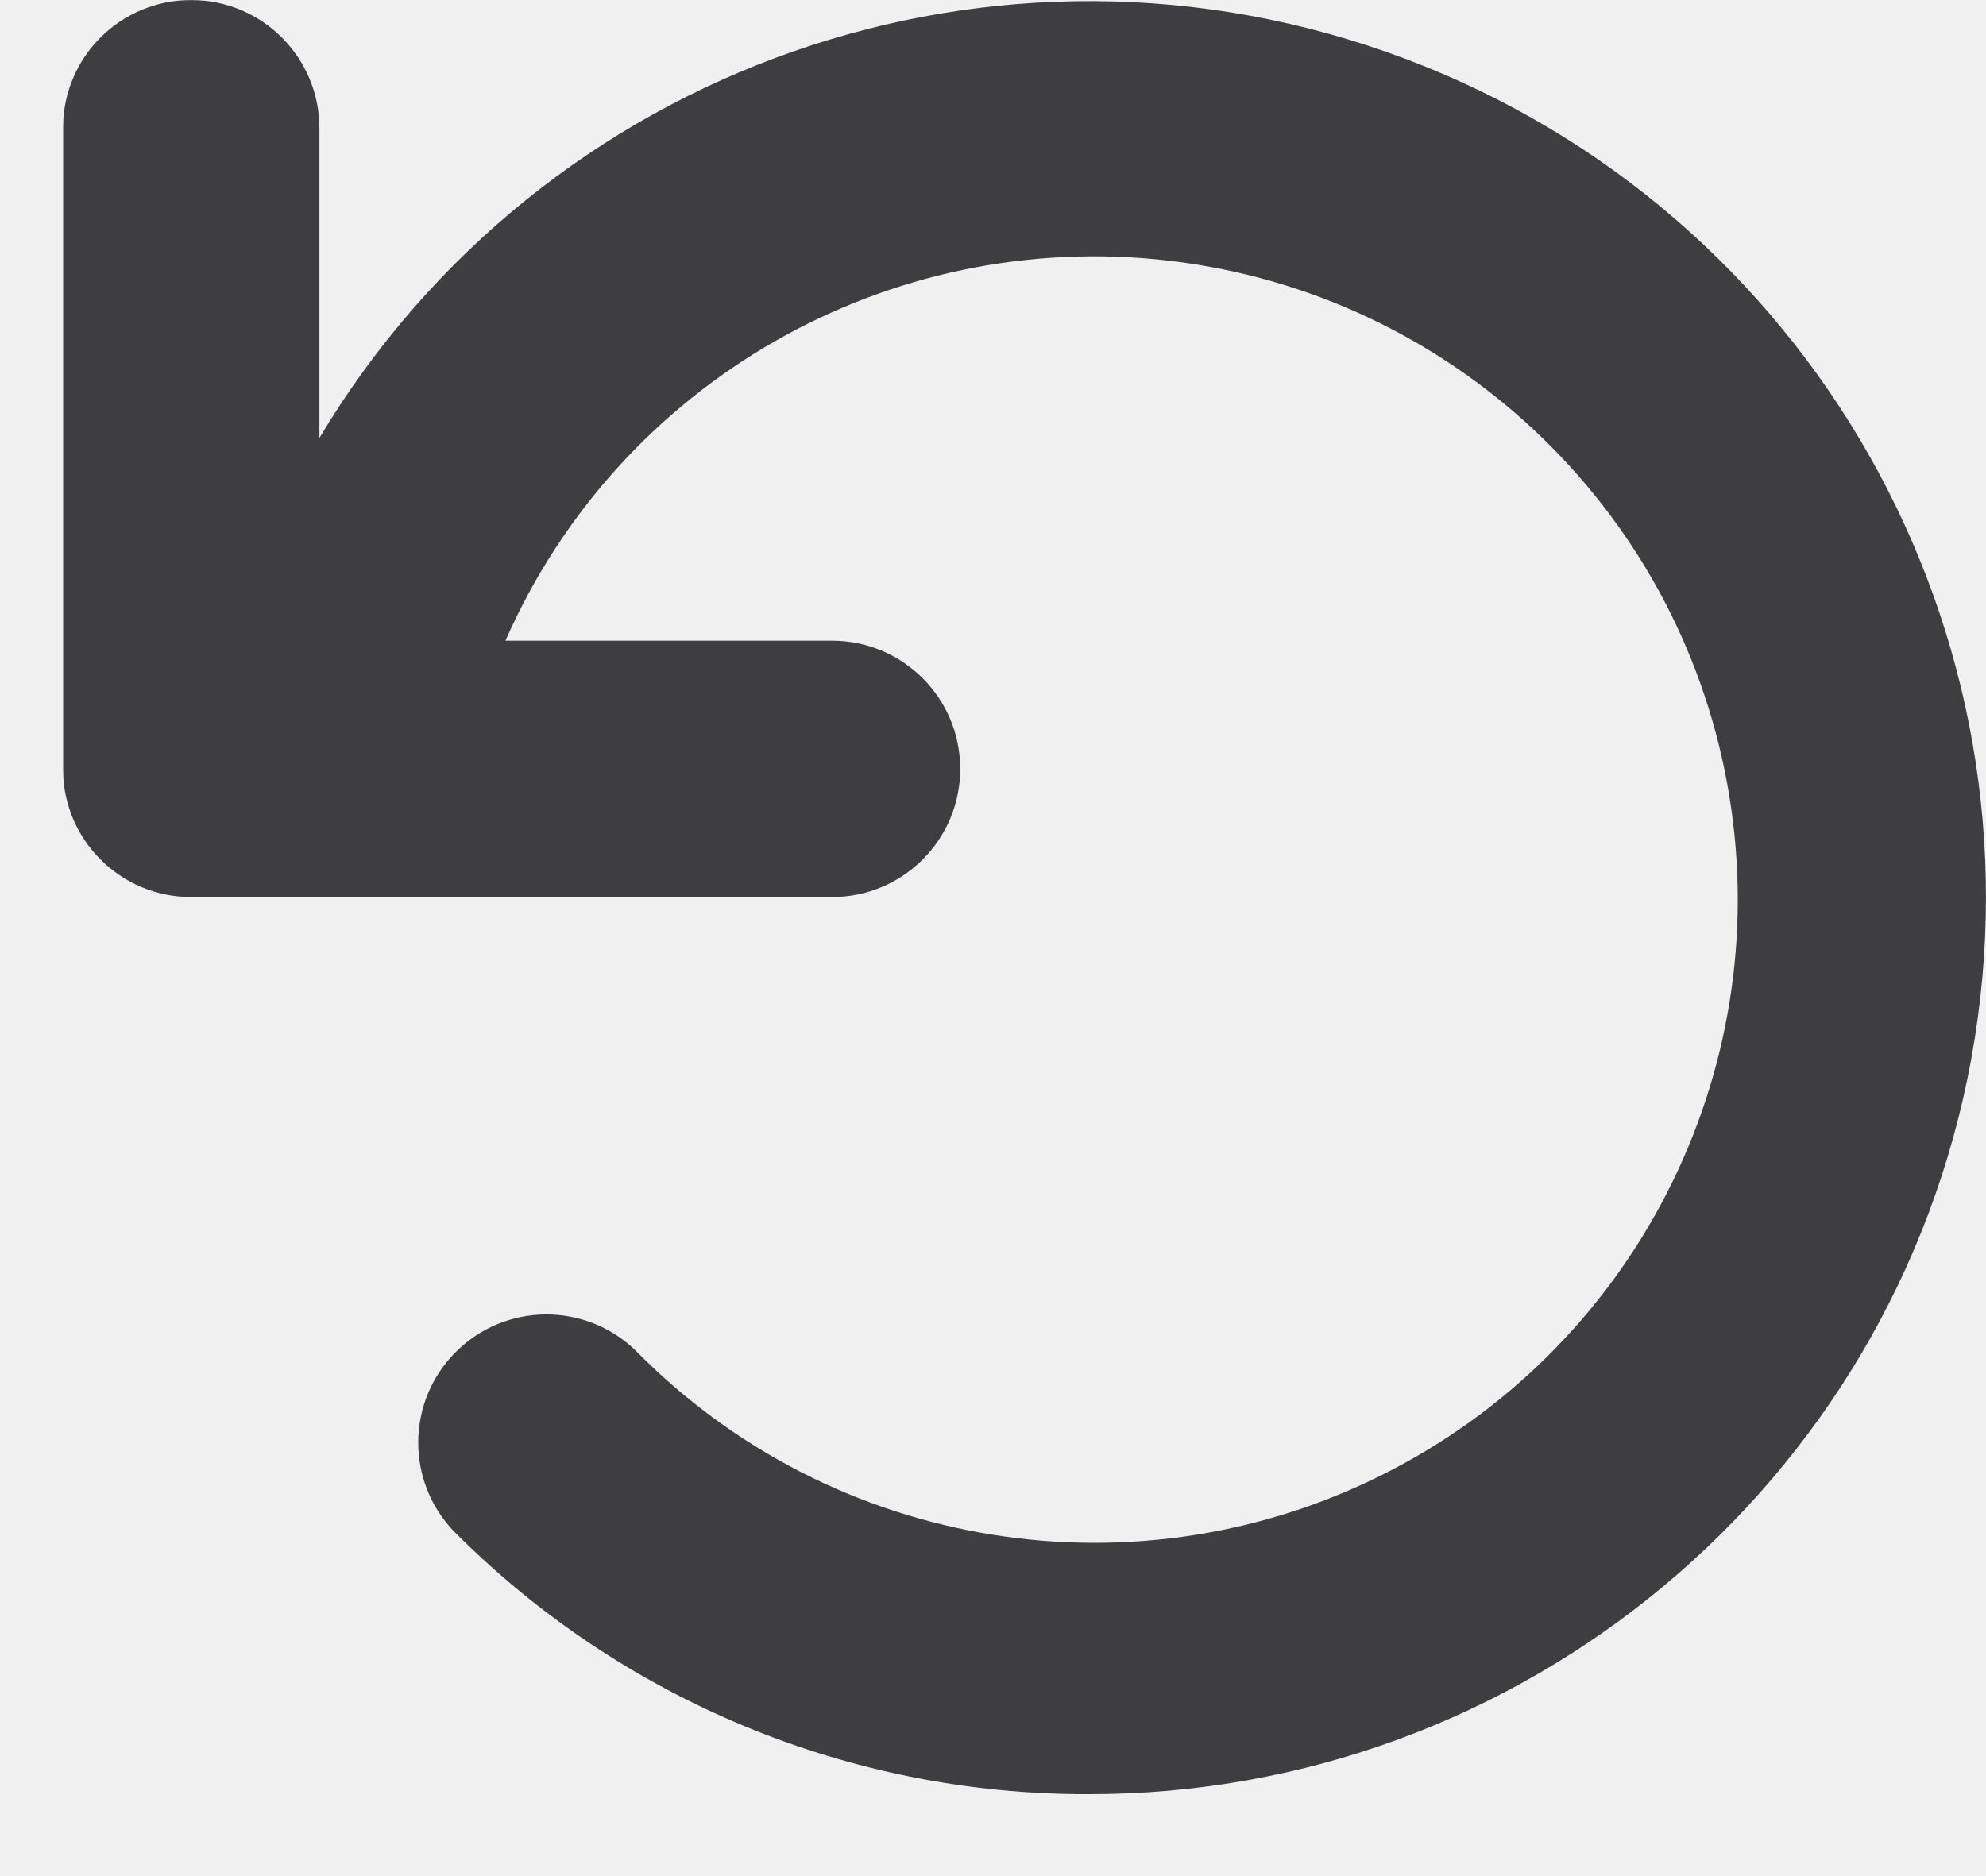
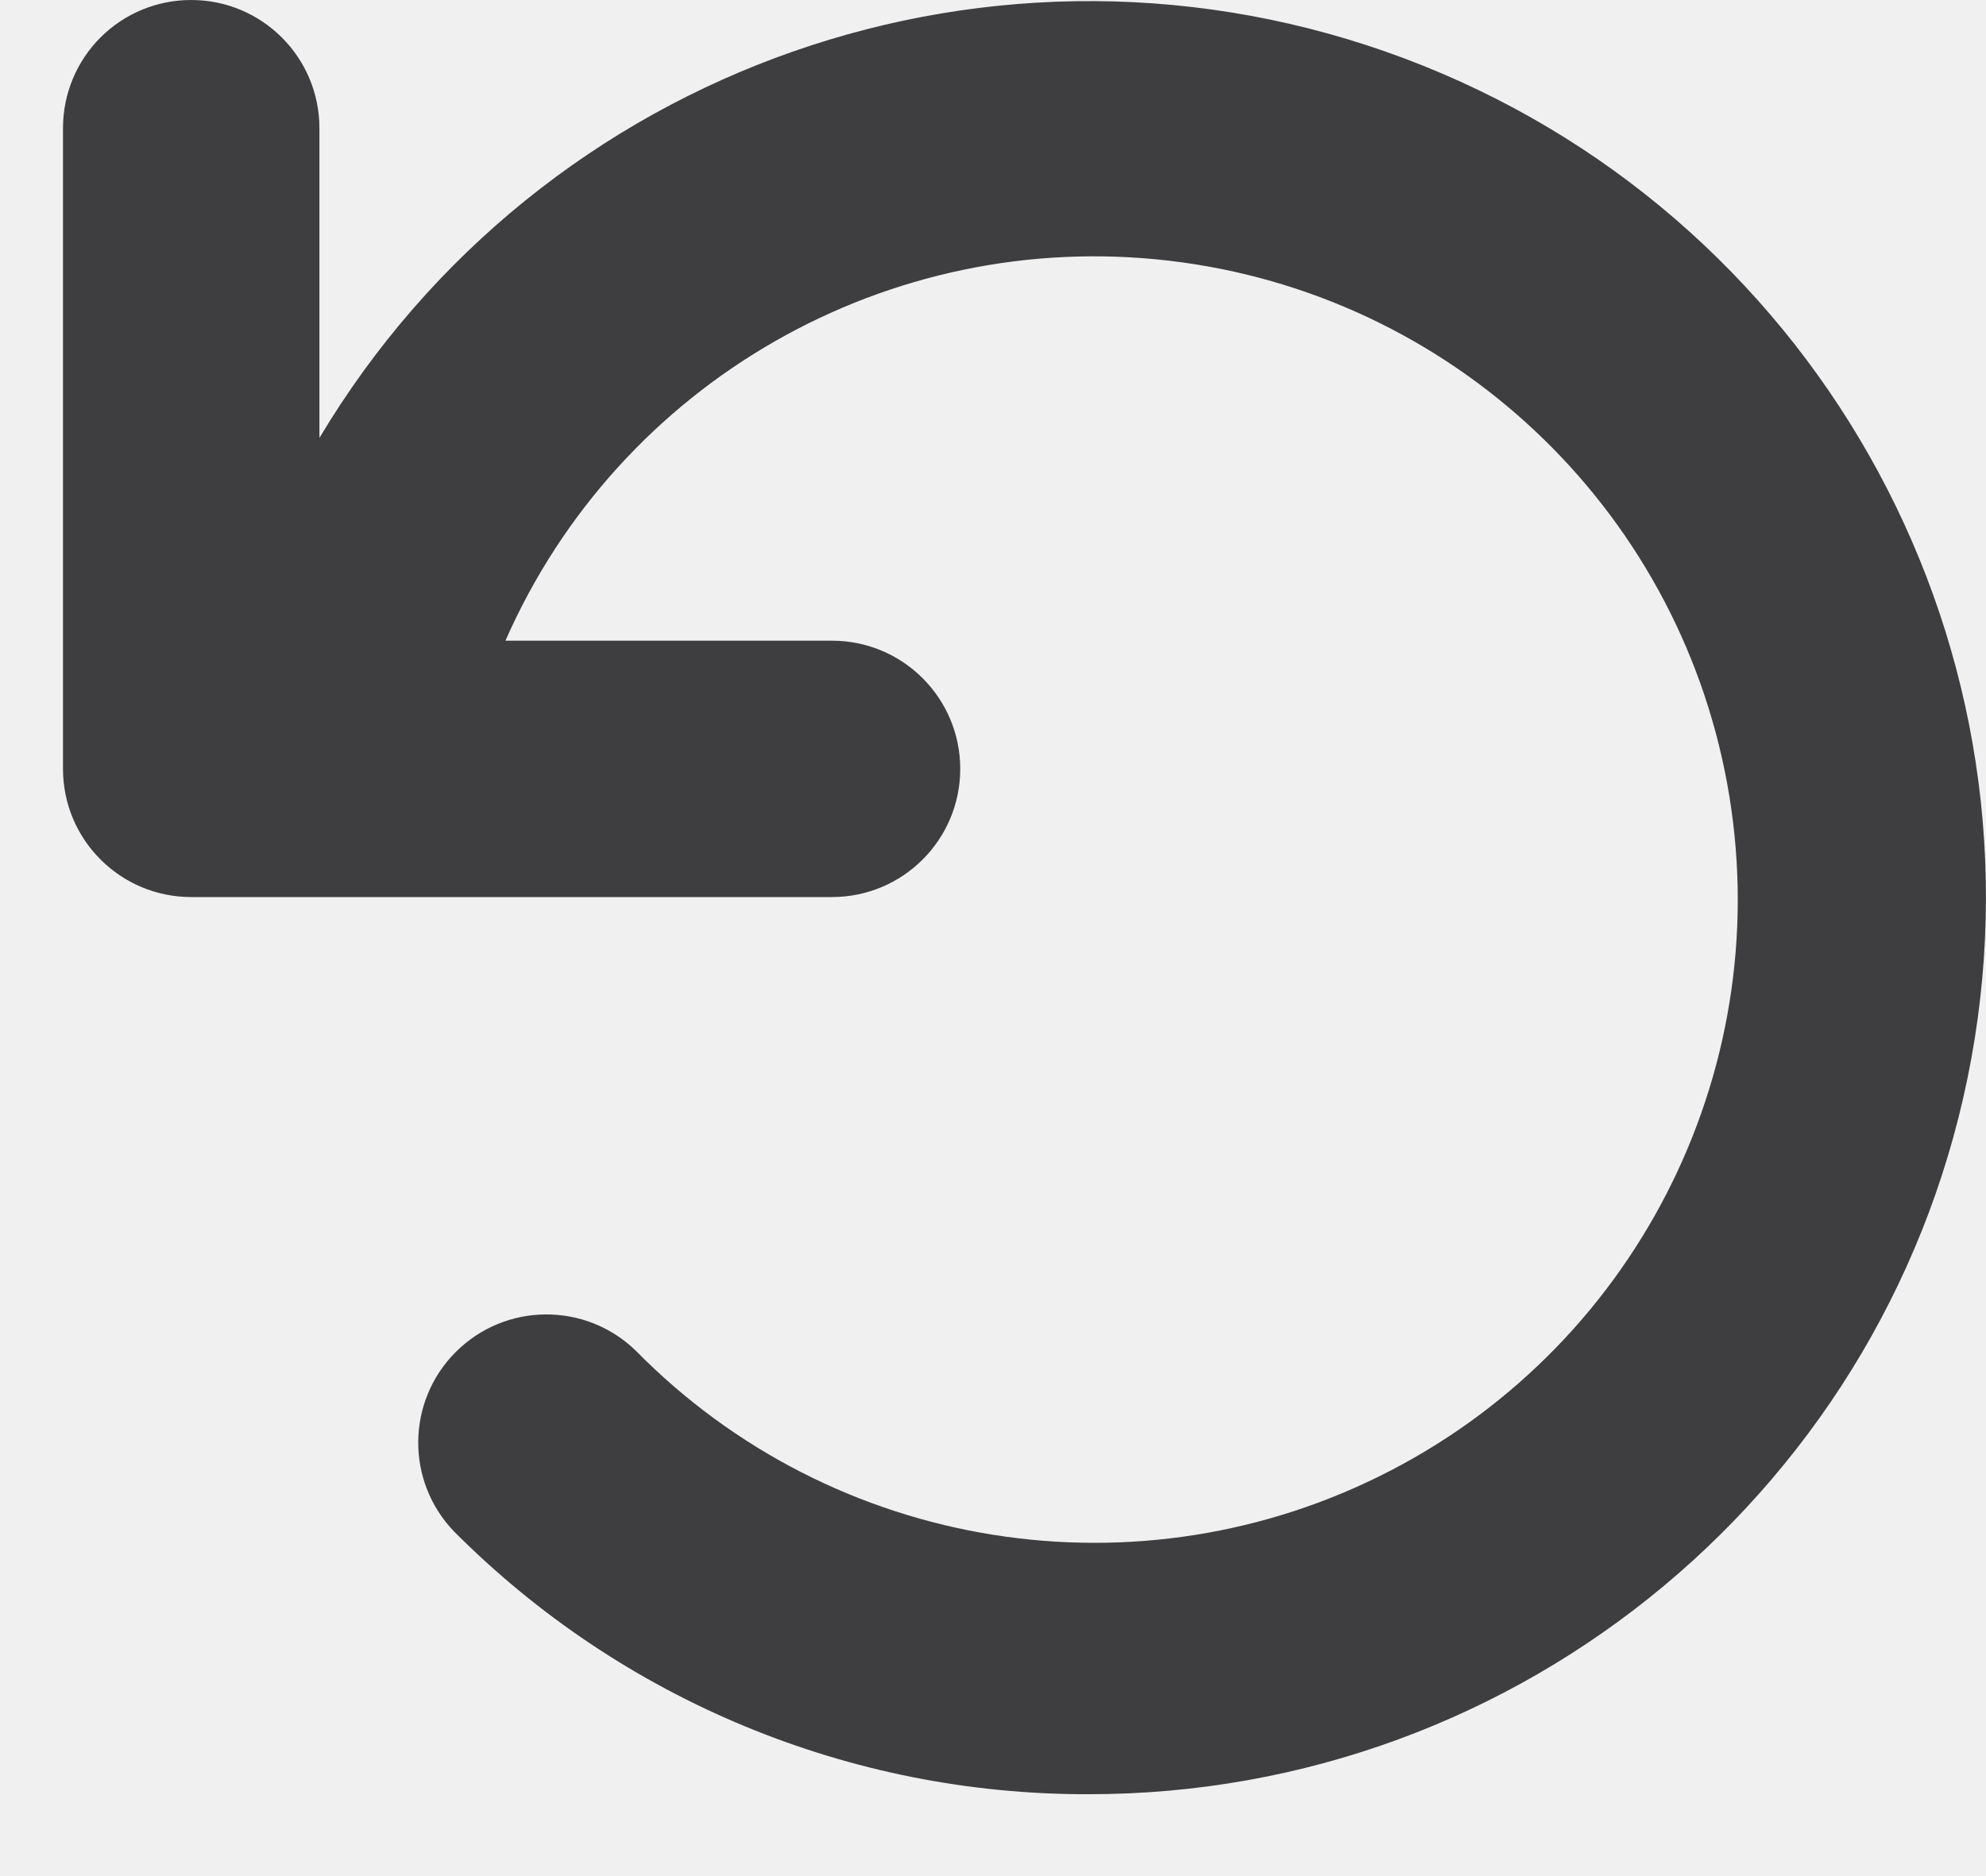
<svg xmlns="http://www.w3.org/2000/svg" width="18" height="17">
  <defs>
    <path id="a" d="M0 .001h17.429v16.264H0z" />
  </defs>
  <g fill="none" fill-rule="evenodd" transform="matrix(-1 0 0 1 18 0)">
-     <mask id="b" fill="#fff">
-       <use href="#a" />
-     </mask>
    <path fill="#3E3D40" d="M16.267 0c-.642 0-1.162.52-1.162 1.162V3.97a8.127 8.127 0 1 0-6.97 12.295 8.085 8.085 0 0 0 5.75-2.382 1.162 1.162 0 0 0-1.643-1.643 5.831 5.831 0 1 1 1.177-6.432h-2.96a1.162 1.162 0 1 0 0 2.324h5.808c.642 0 1.162-.52 1.162-1.162V1.16A1.16 1.16 0 0 0 16.267 0" mask="url(#b)" />
  </g>
</svg>
